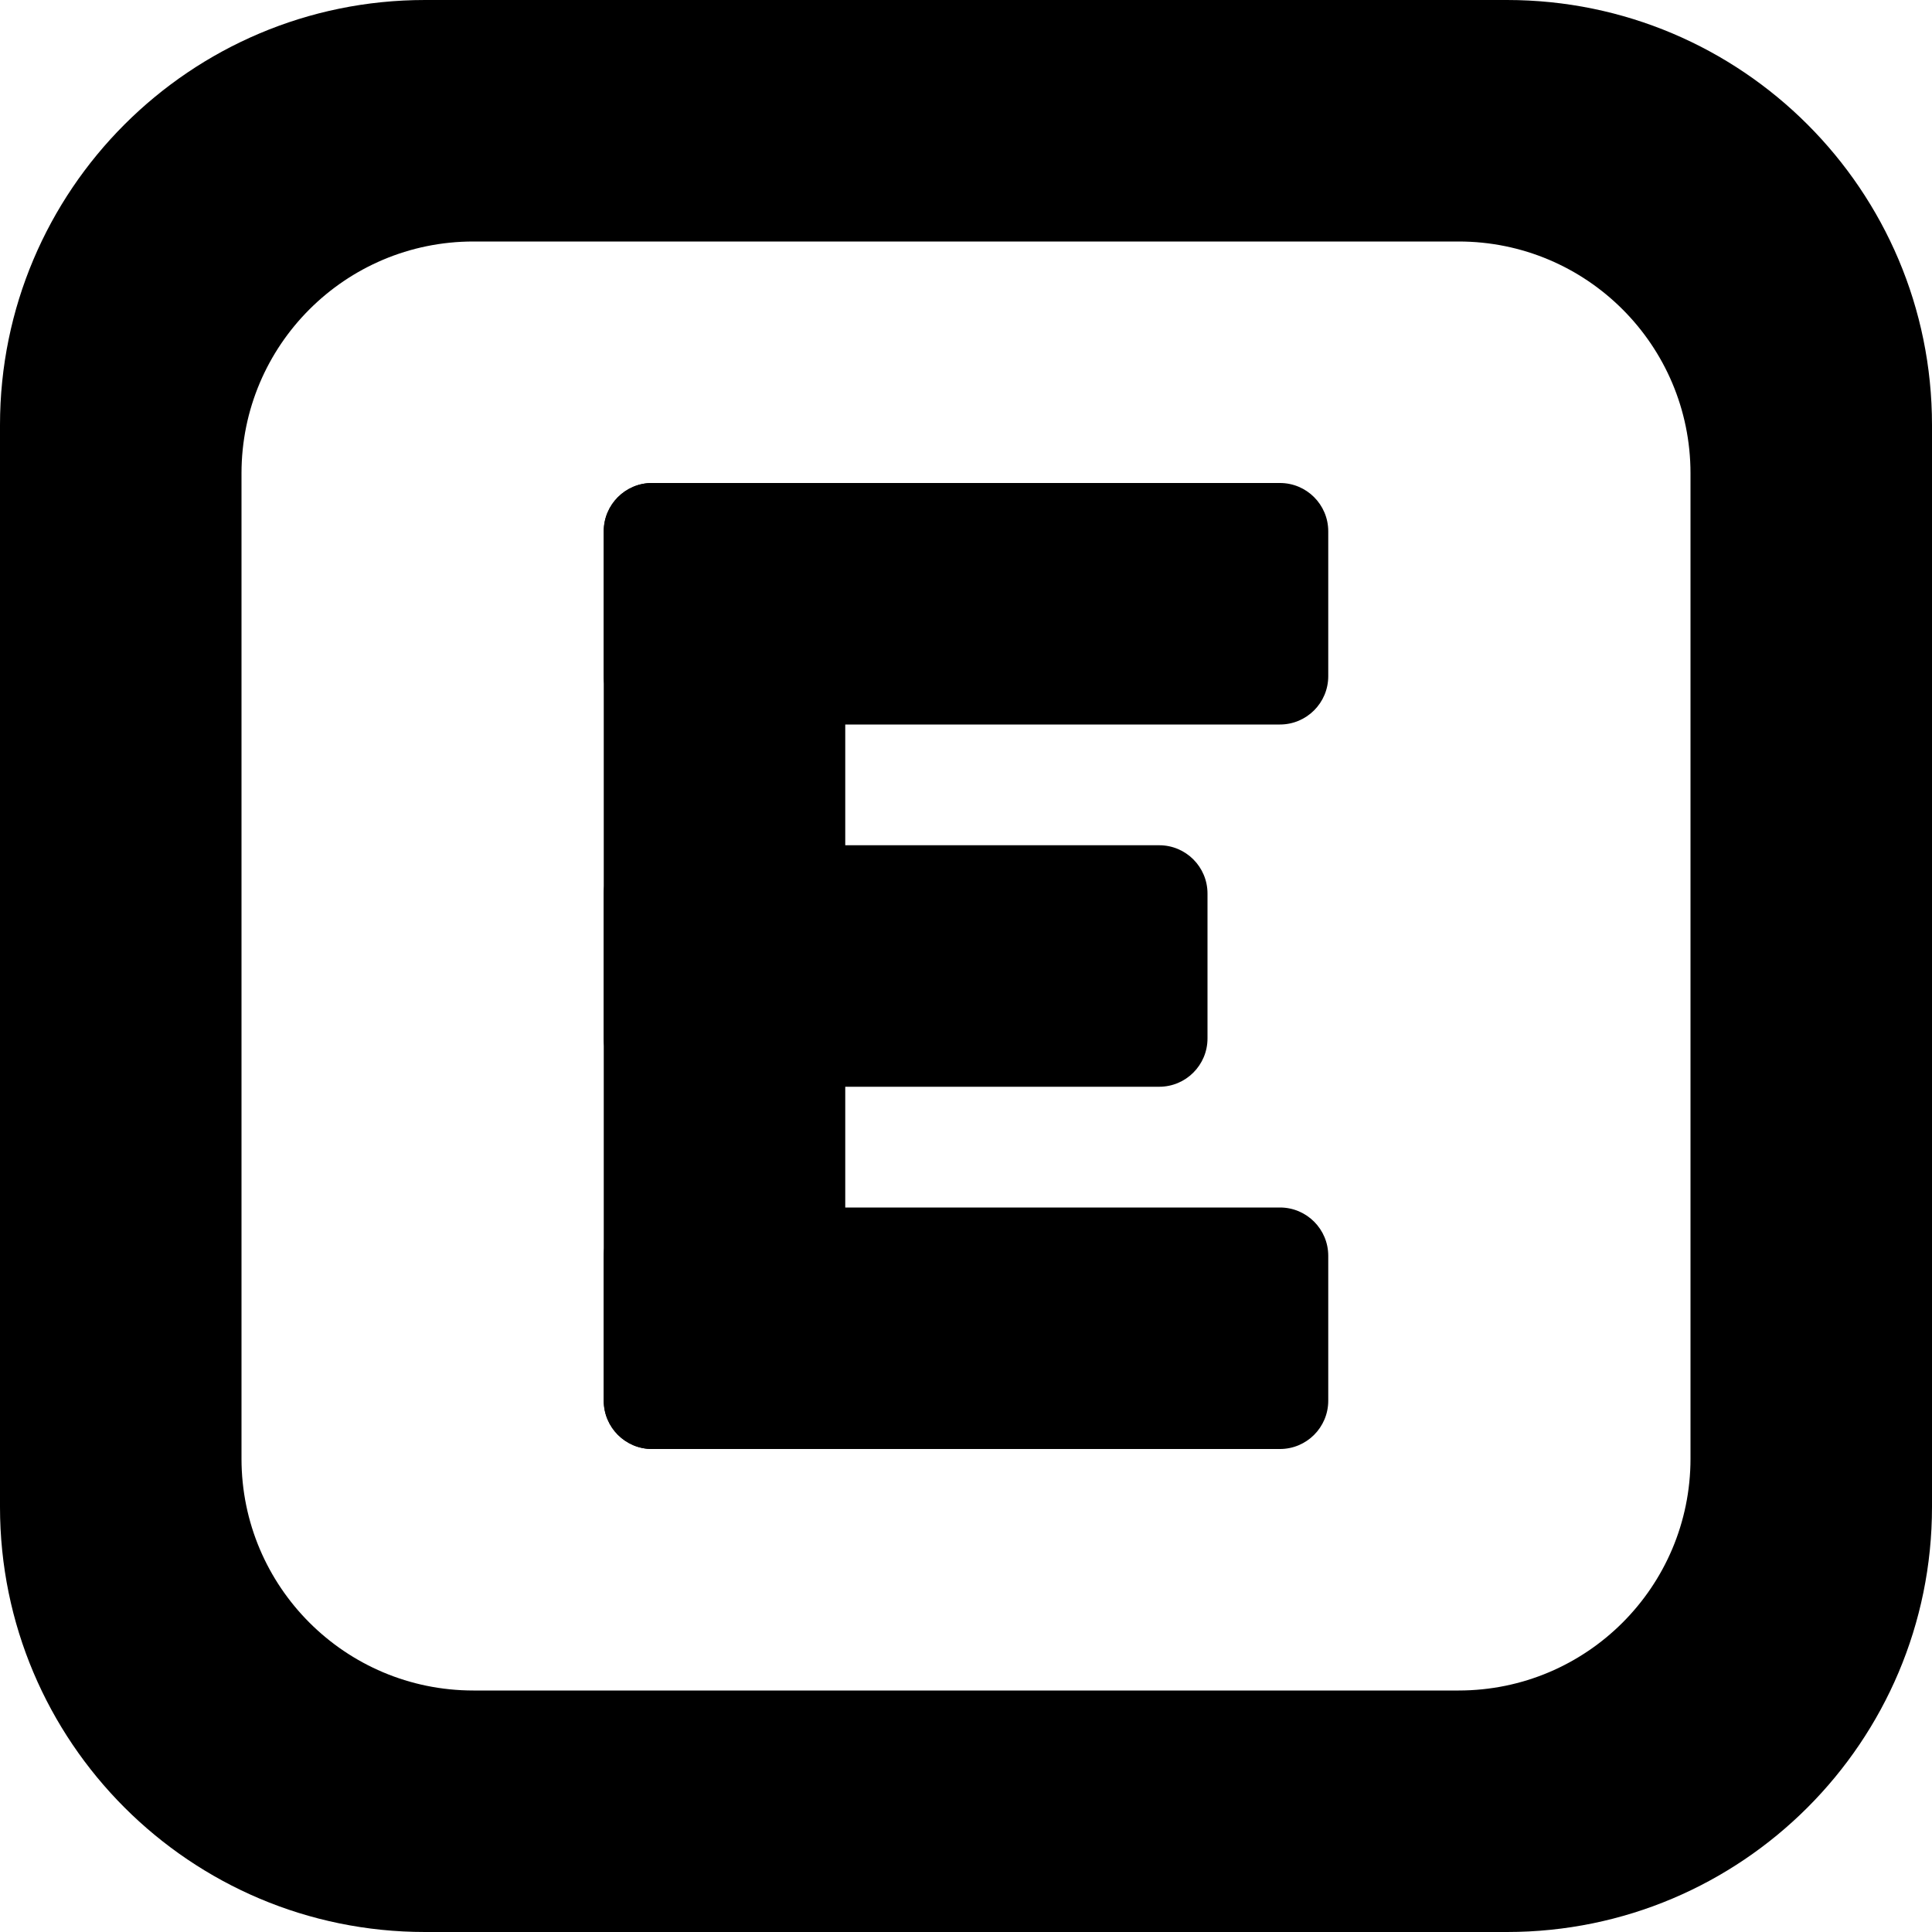
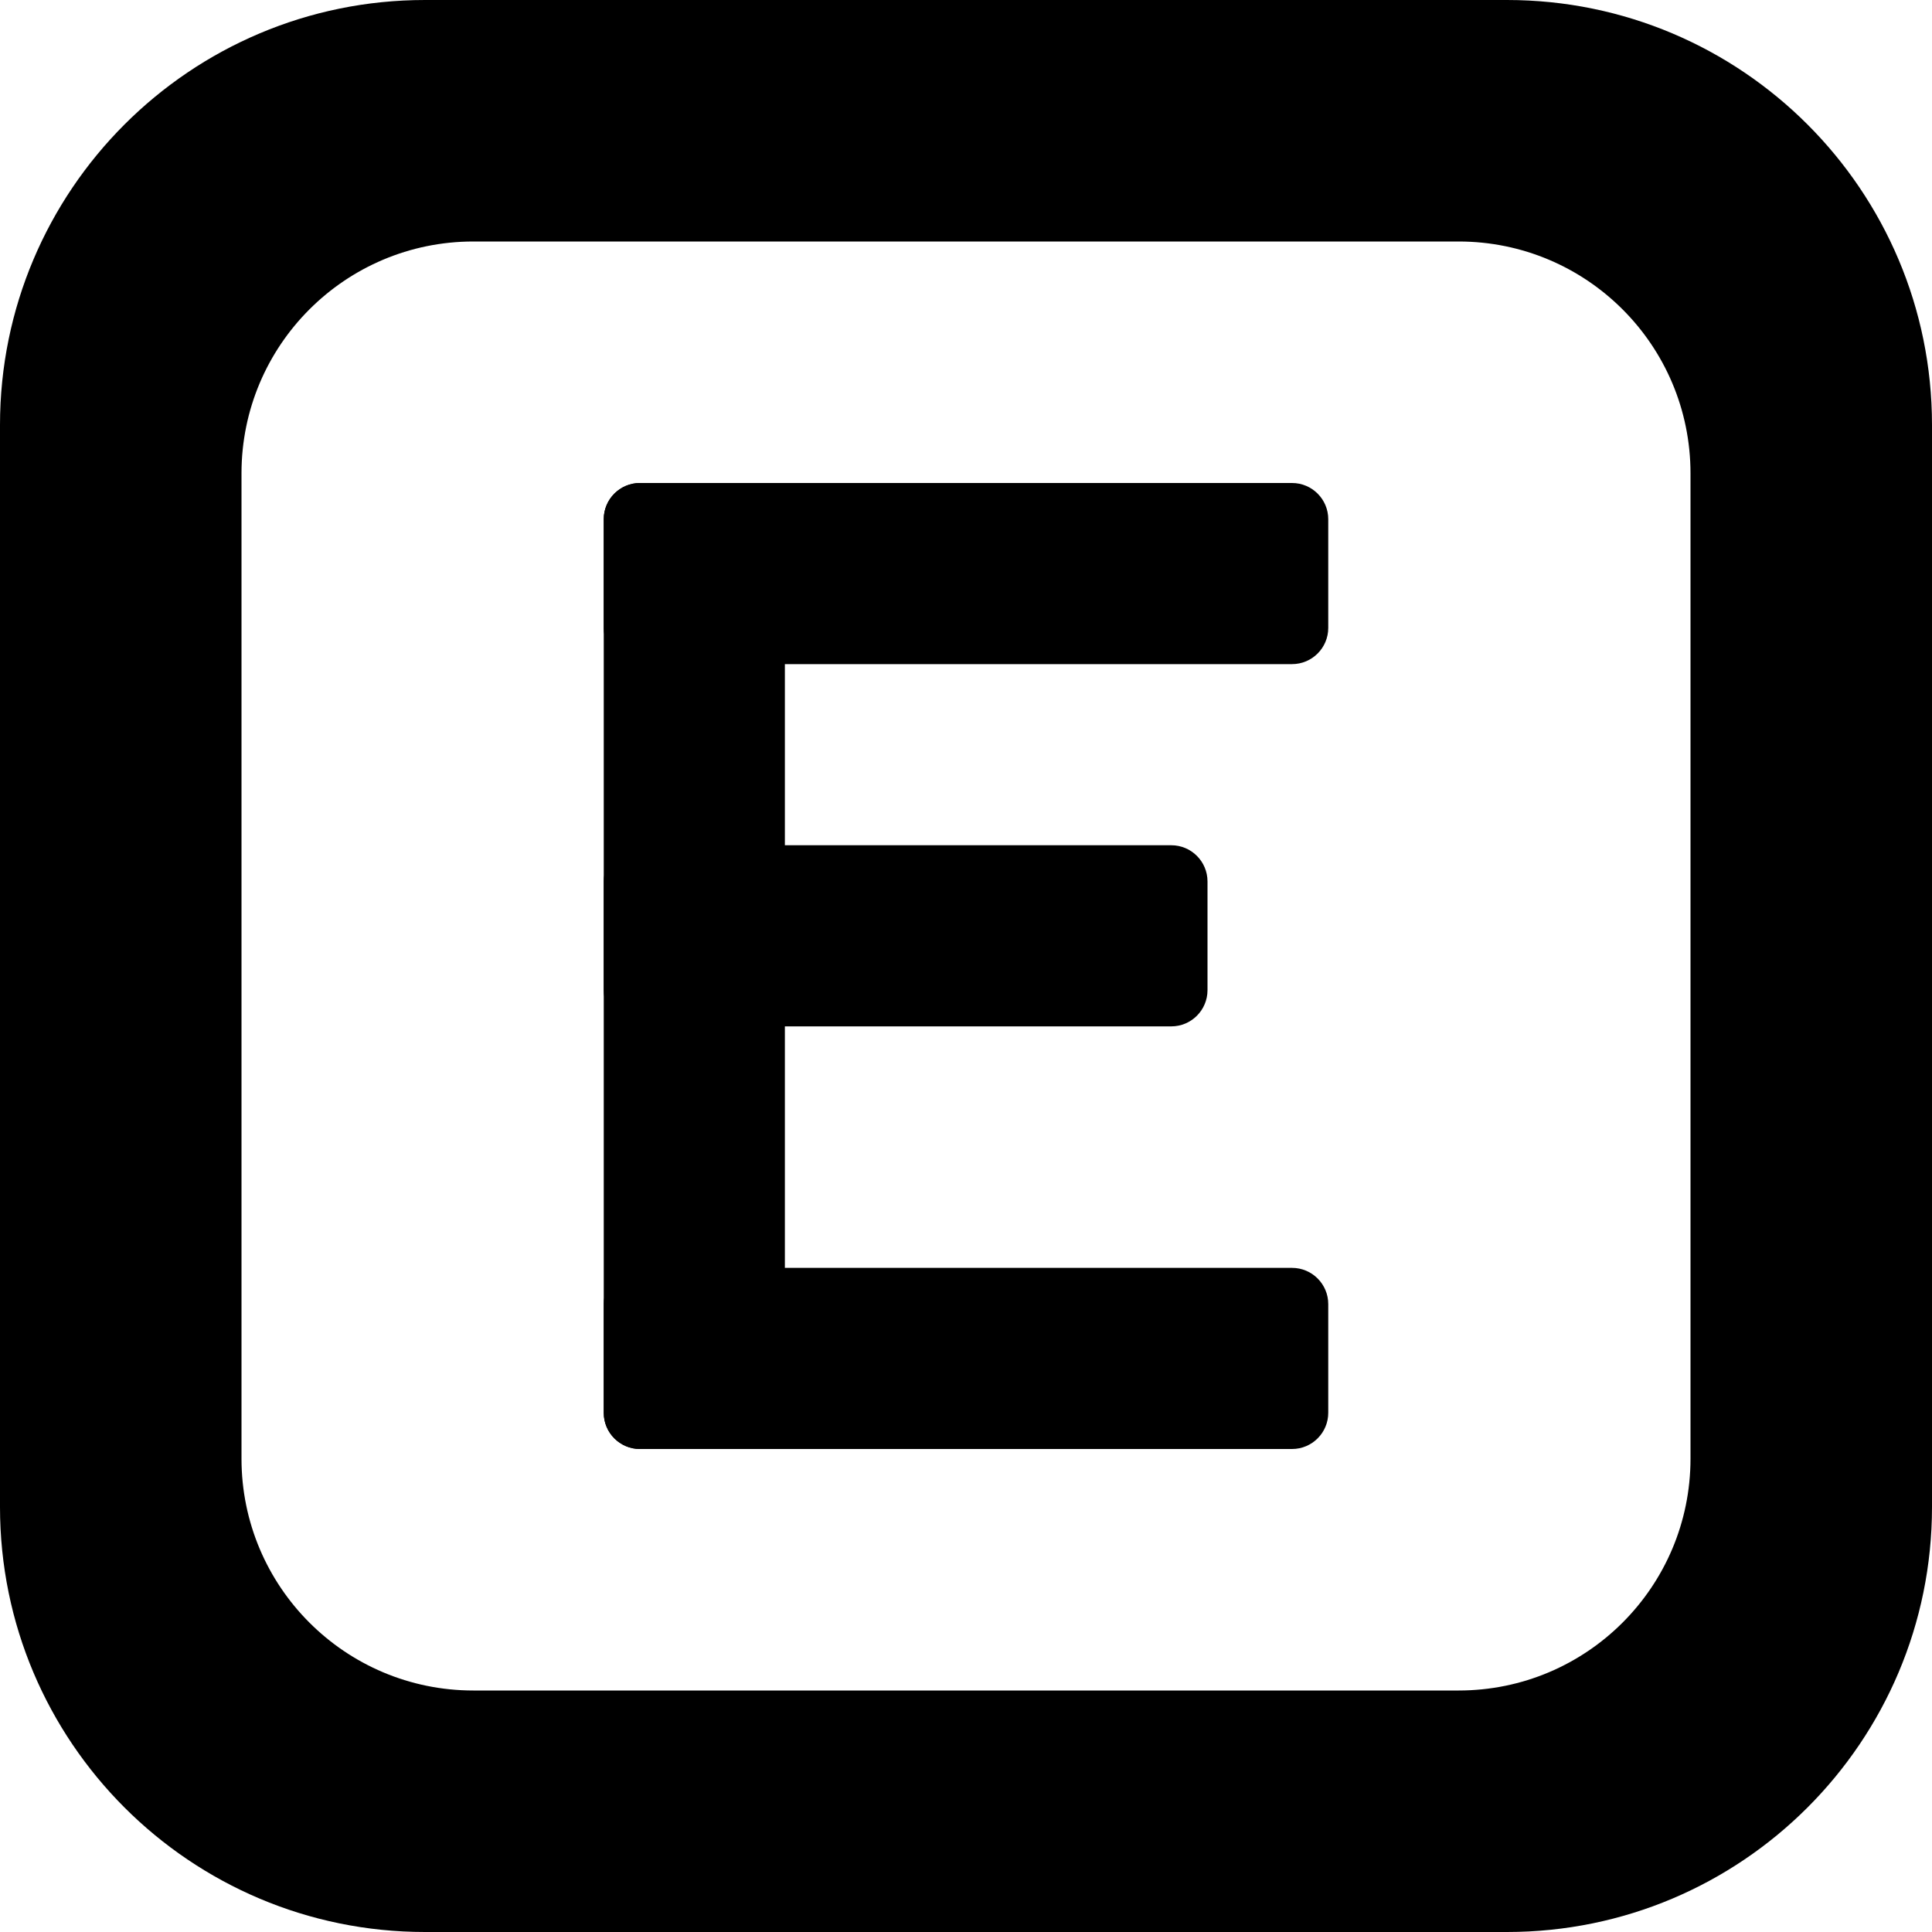
<svg xmlns="http://www.w3.org/2000/svg" width="400" height="400" viewBox="0 0 400 400">
  <path fill="black" fill-rule="evenodd" d="M88 0H312A88 88 0 0 1 400 88V312A88 88 0 0 1 312 400H88A88 88 0 0 1 0 312V88A88 88 0 0 1 88 0Z M98 50A48 48 0 0 0 50 98V302A48 48 0 0 0 98 350H302A48 48 0 0 0 350 302V98A48 48 0 0 0 302 50Z" />
  <g fill="black">
-     <rect x="125" y="100" width="150" height="50" rx="10" />
-     <rect x="125" y="100" width="50" height="200" rx="10" />
-     <rect x="125" y="175" width="125" height="50" rx="10" />
-     <rect x="125" y="250" width="150" height="50" rx="10" />
+     <rect x="125" y="100" width="150" height="37.5" rx="7.5" />
+     <rect x="125" y="100" width="37.5" height="200" rx="7.5" />
+     <rect x="125" y="175" width="125" height="37.5" rx="7.5" />
+     <rect x="125" y="262.5" width="150" height="37.5" rx="7.5" />
  </g>
</svg>
